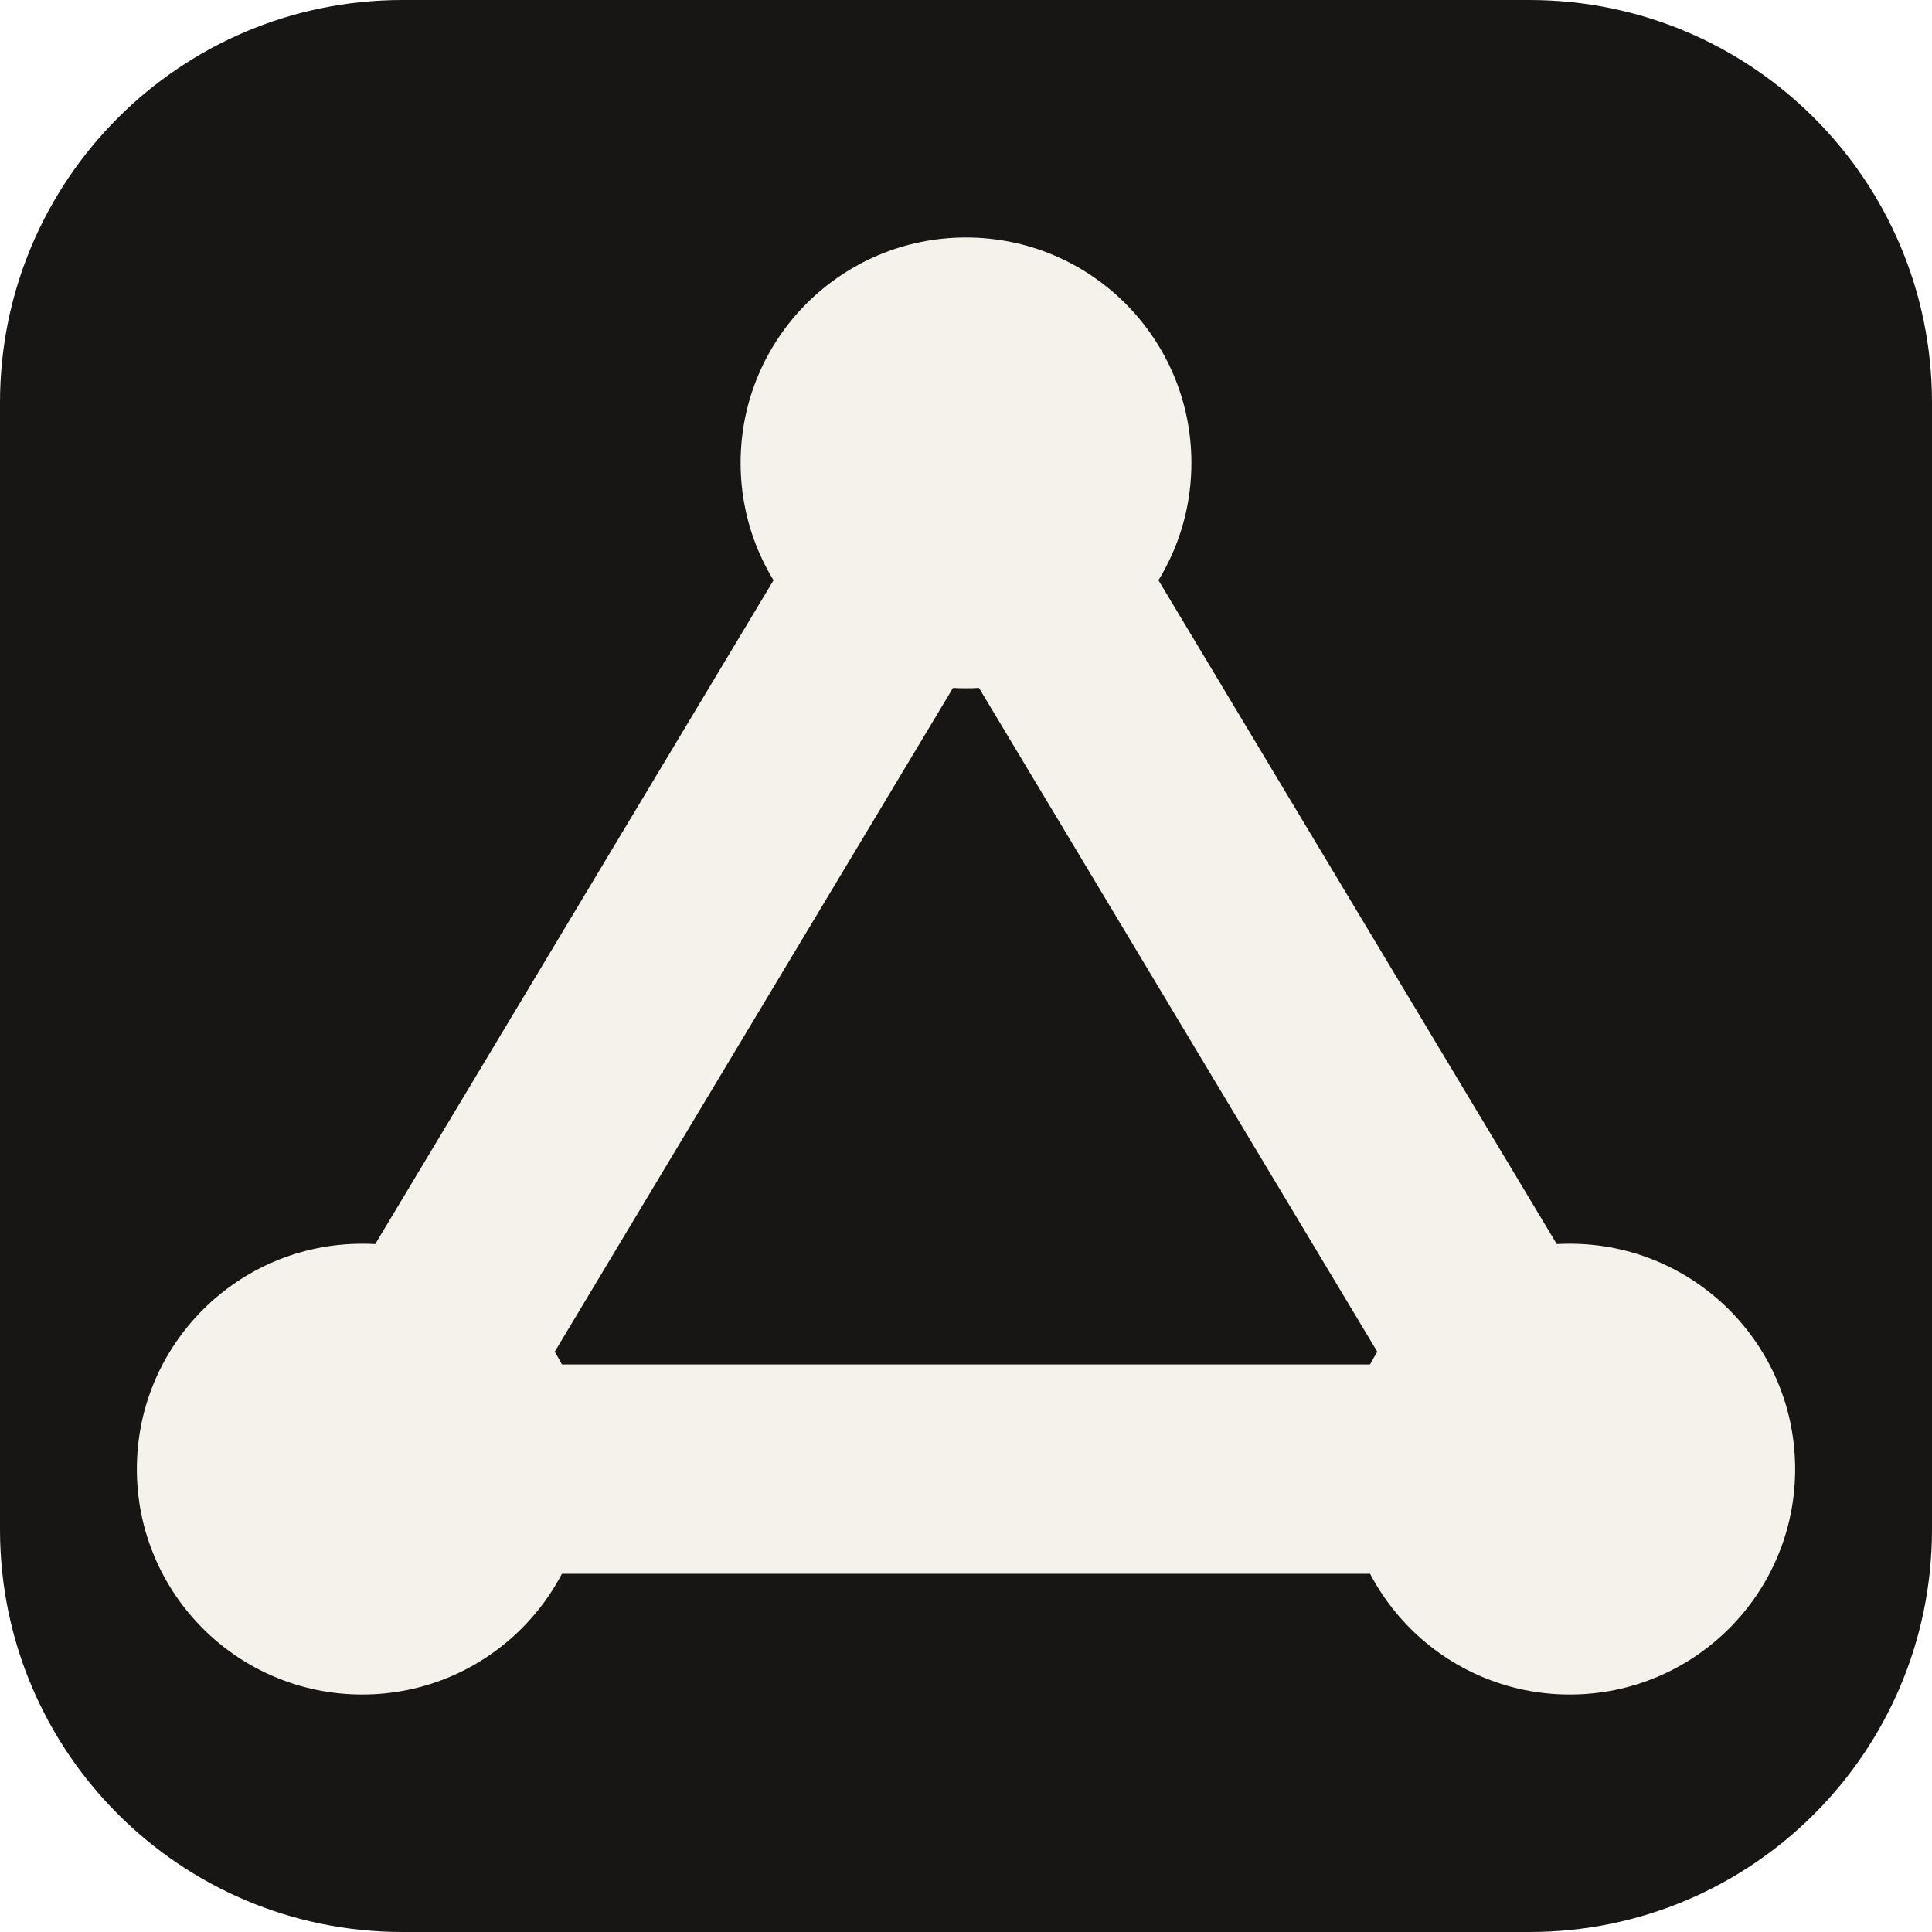
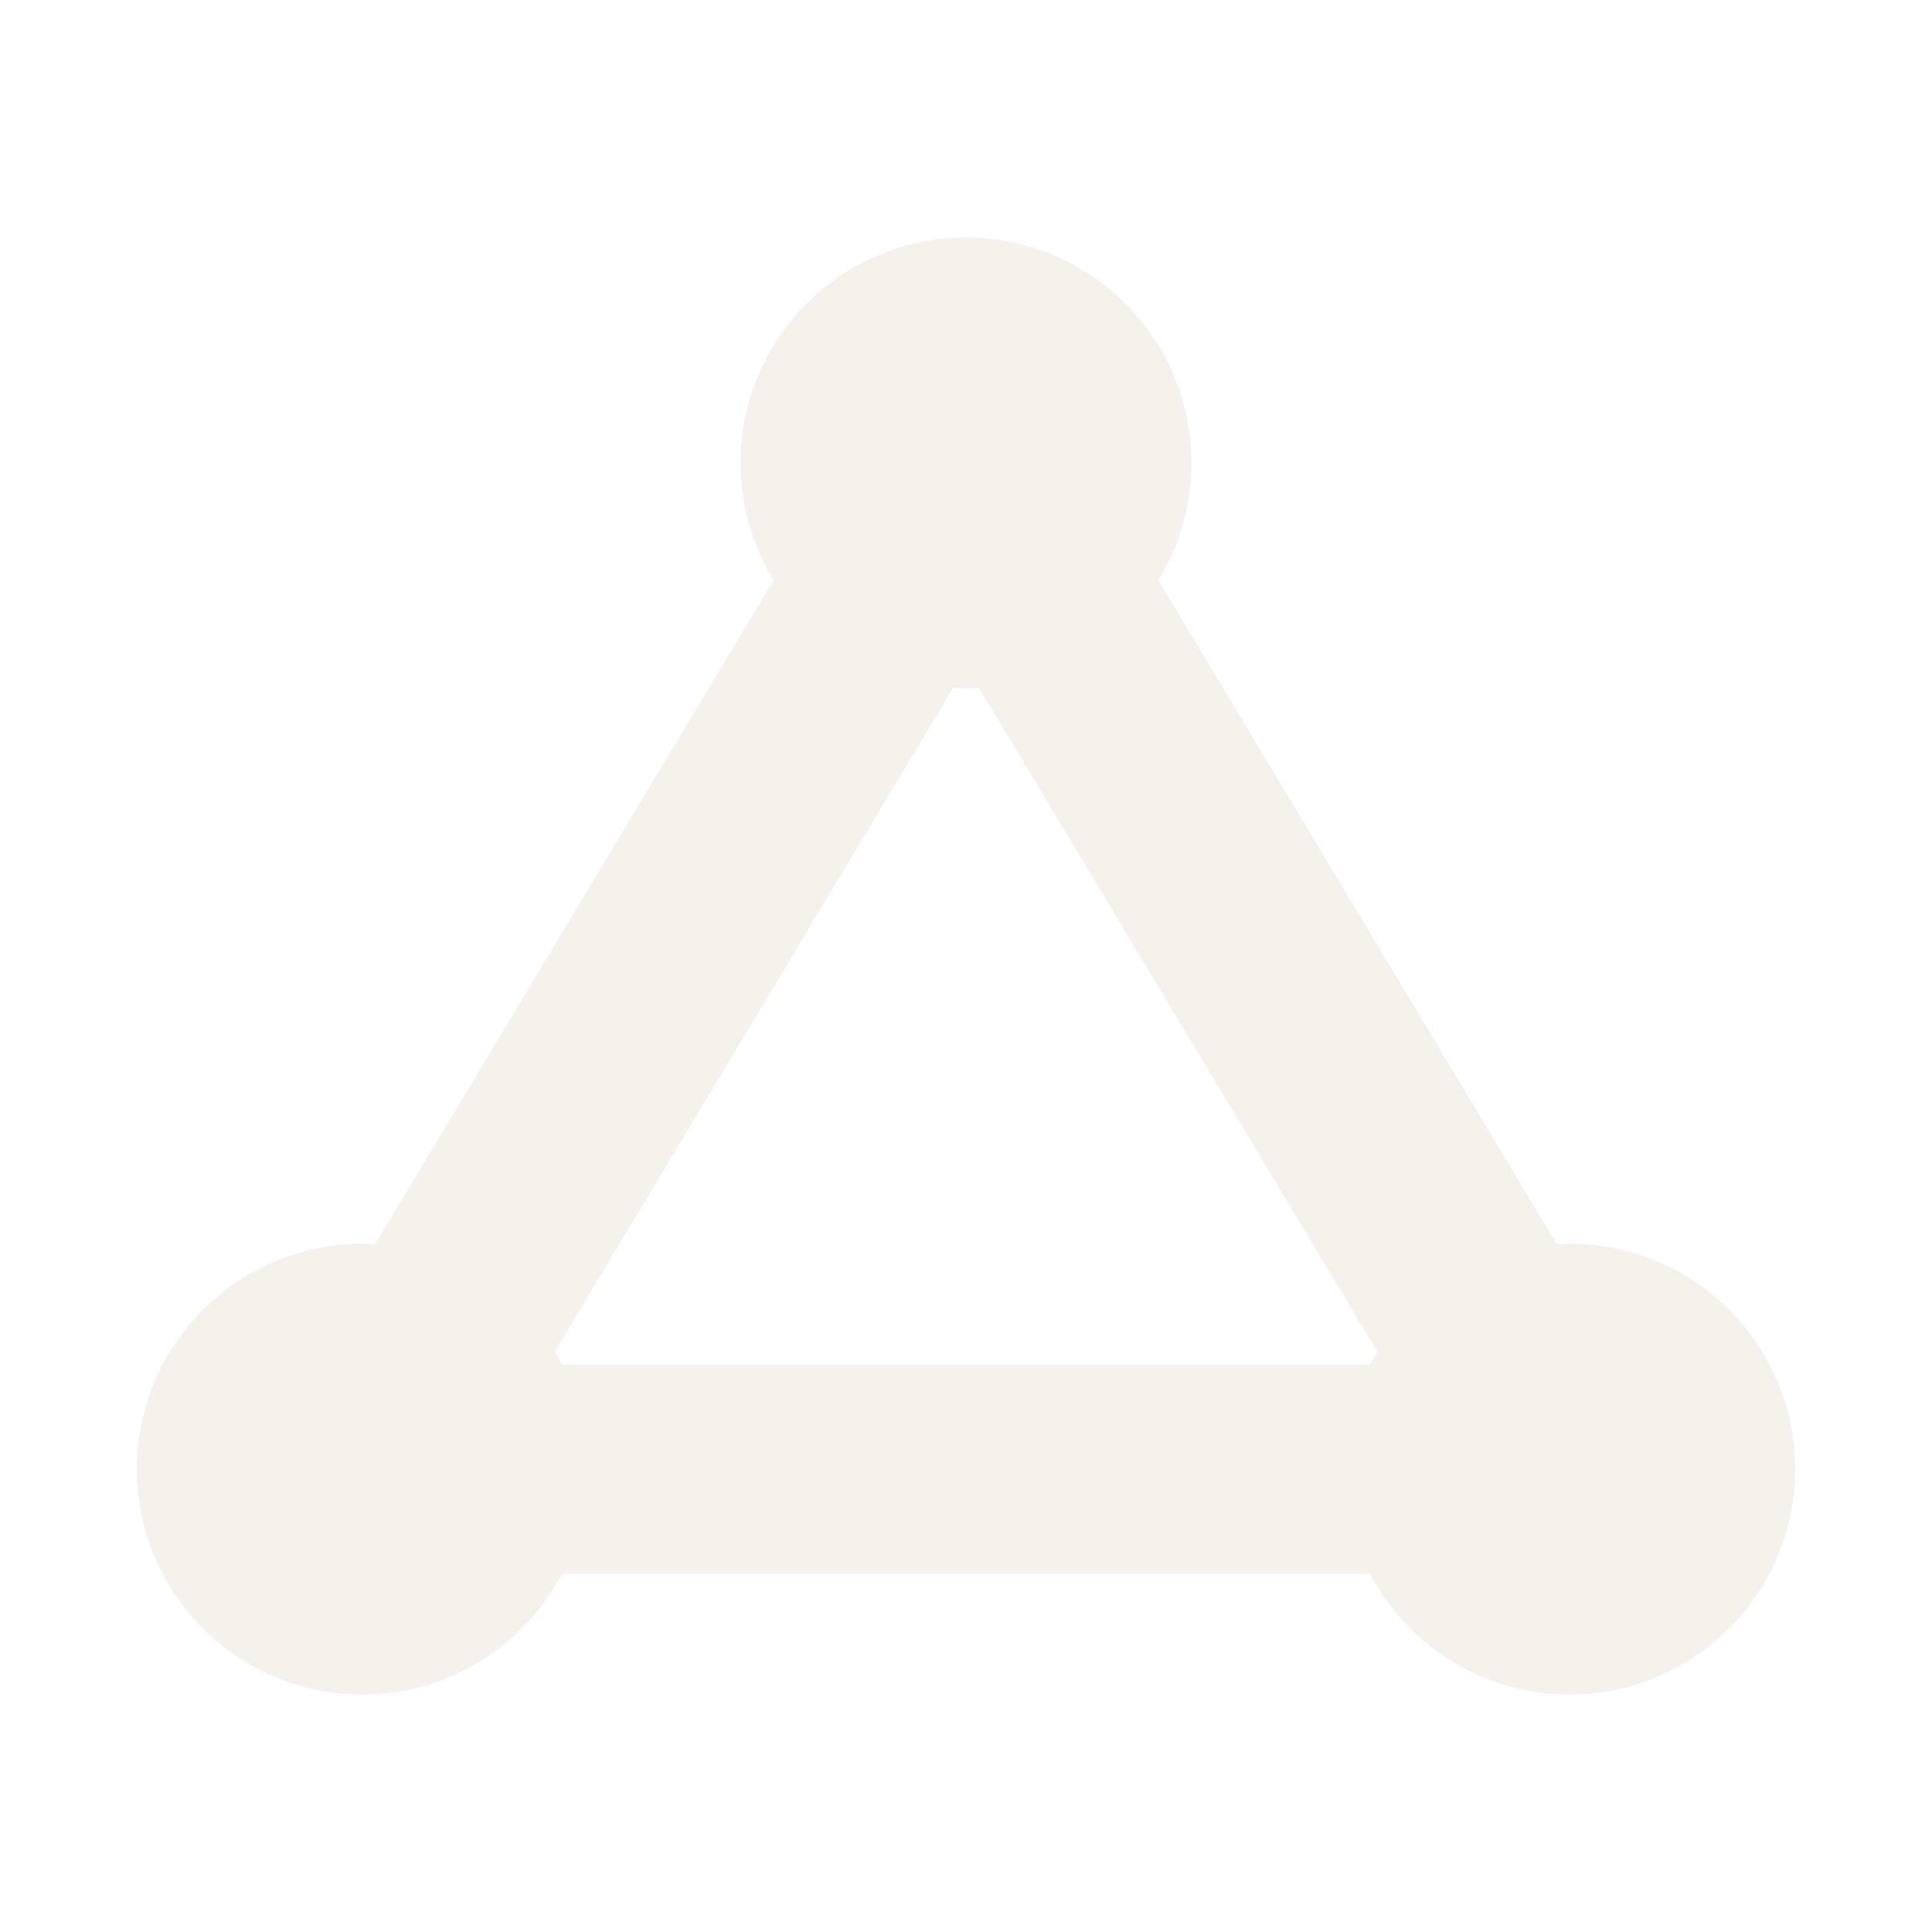
- <svg xmlns="http://www.w3.org/2000/svg" width="24" height="24" viewBox="0 0 24 24">
-   <rect width="24" height="24" rx="5" fill="#181614" />
+ <svg xmlns="http://www.w3.org/2000/svg" width="24" height="24" viewBox="0 0 24 24" aria-label="yidam mark">
  <path d="M4.5 18.25H19.5M4.5 18.25 12 5.75M12 5.75 19.5 18.25" fill="none" stroke="#f5f2eb" stroke-width="2.6" stroke-linecap="round" />
  <circle cx="4.5" cy="18.25" r="2.8" fill="#f5f2eb" />
  <circle cx="19.5" cy="18.25" r="2.8" fill="#f5f2eb" />
  <circle cx="12" cy="5.75" r="2.8" fill="#f5f2eb" />
</svg>
